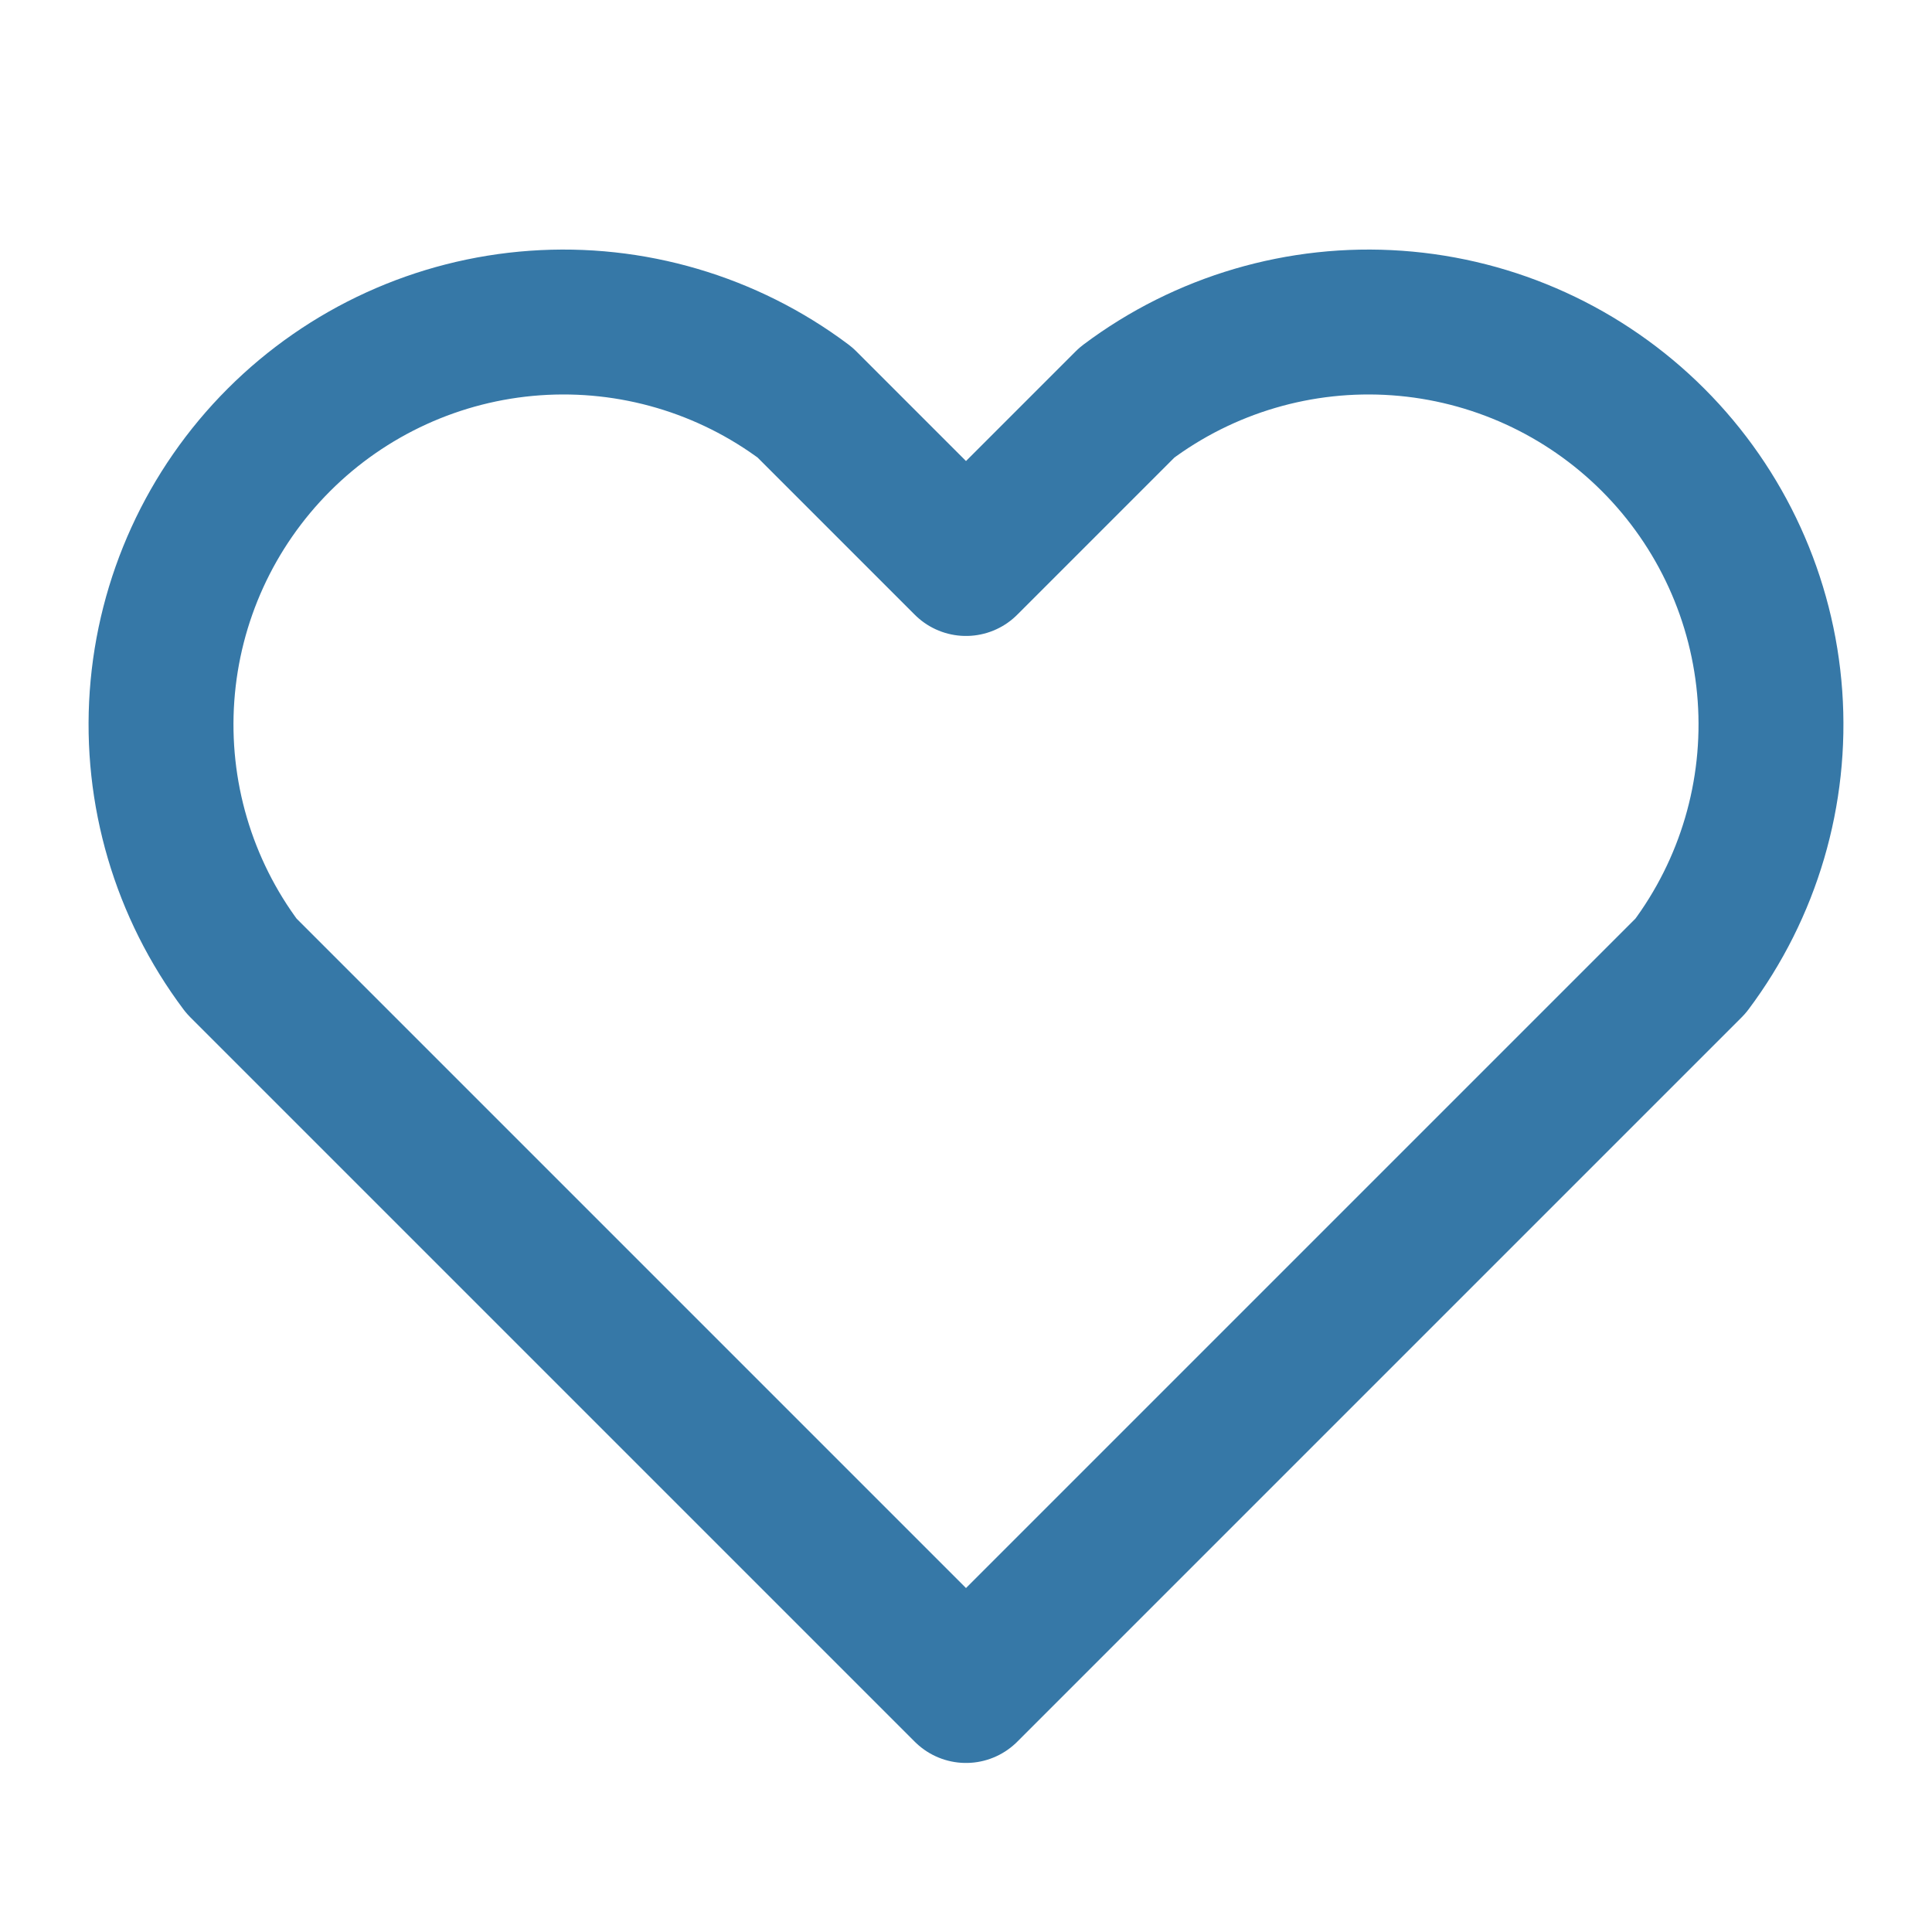
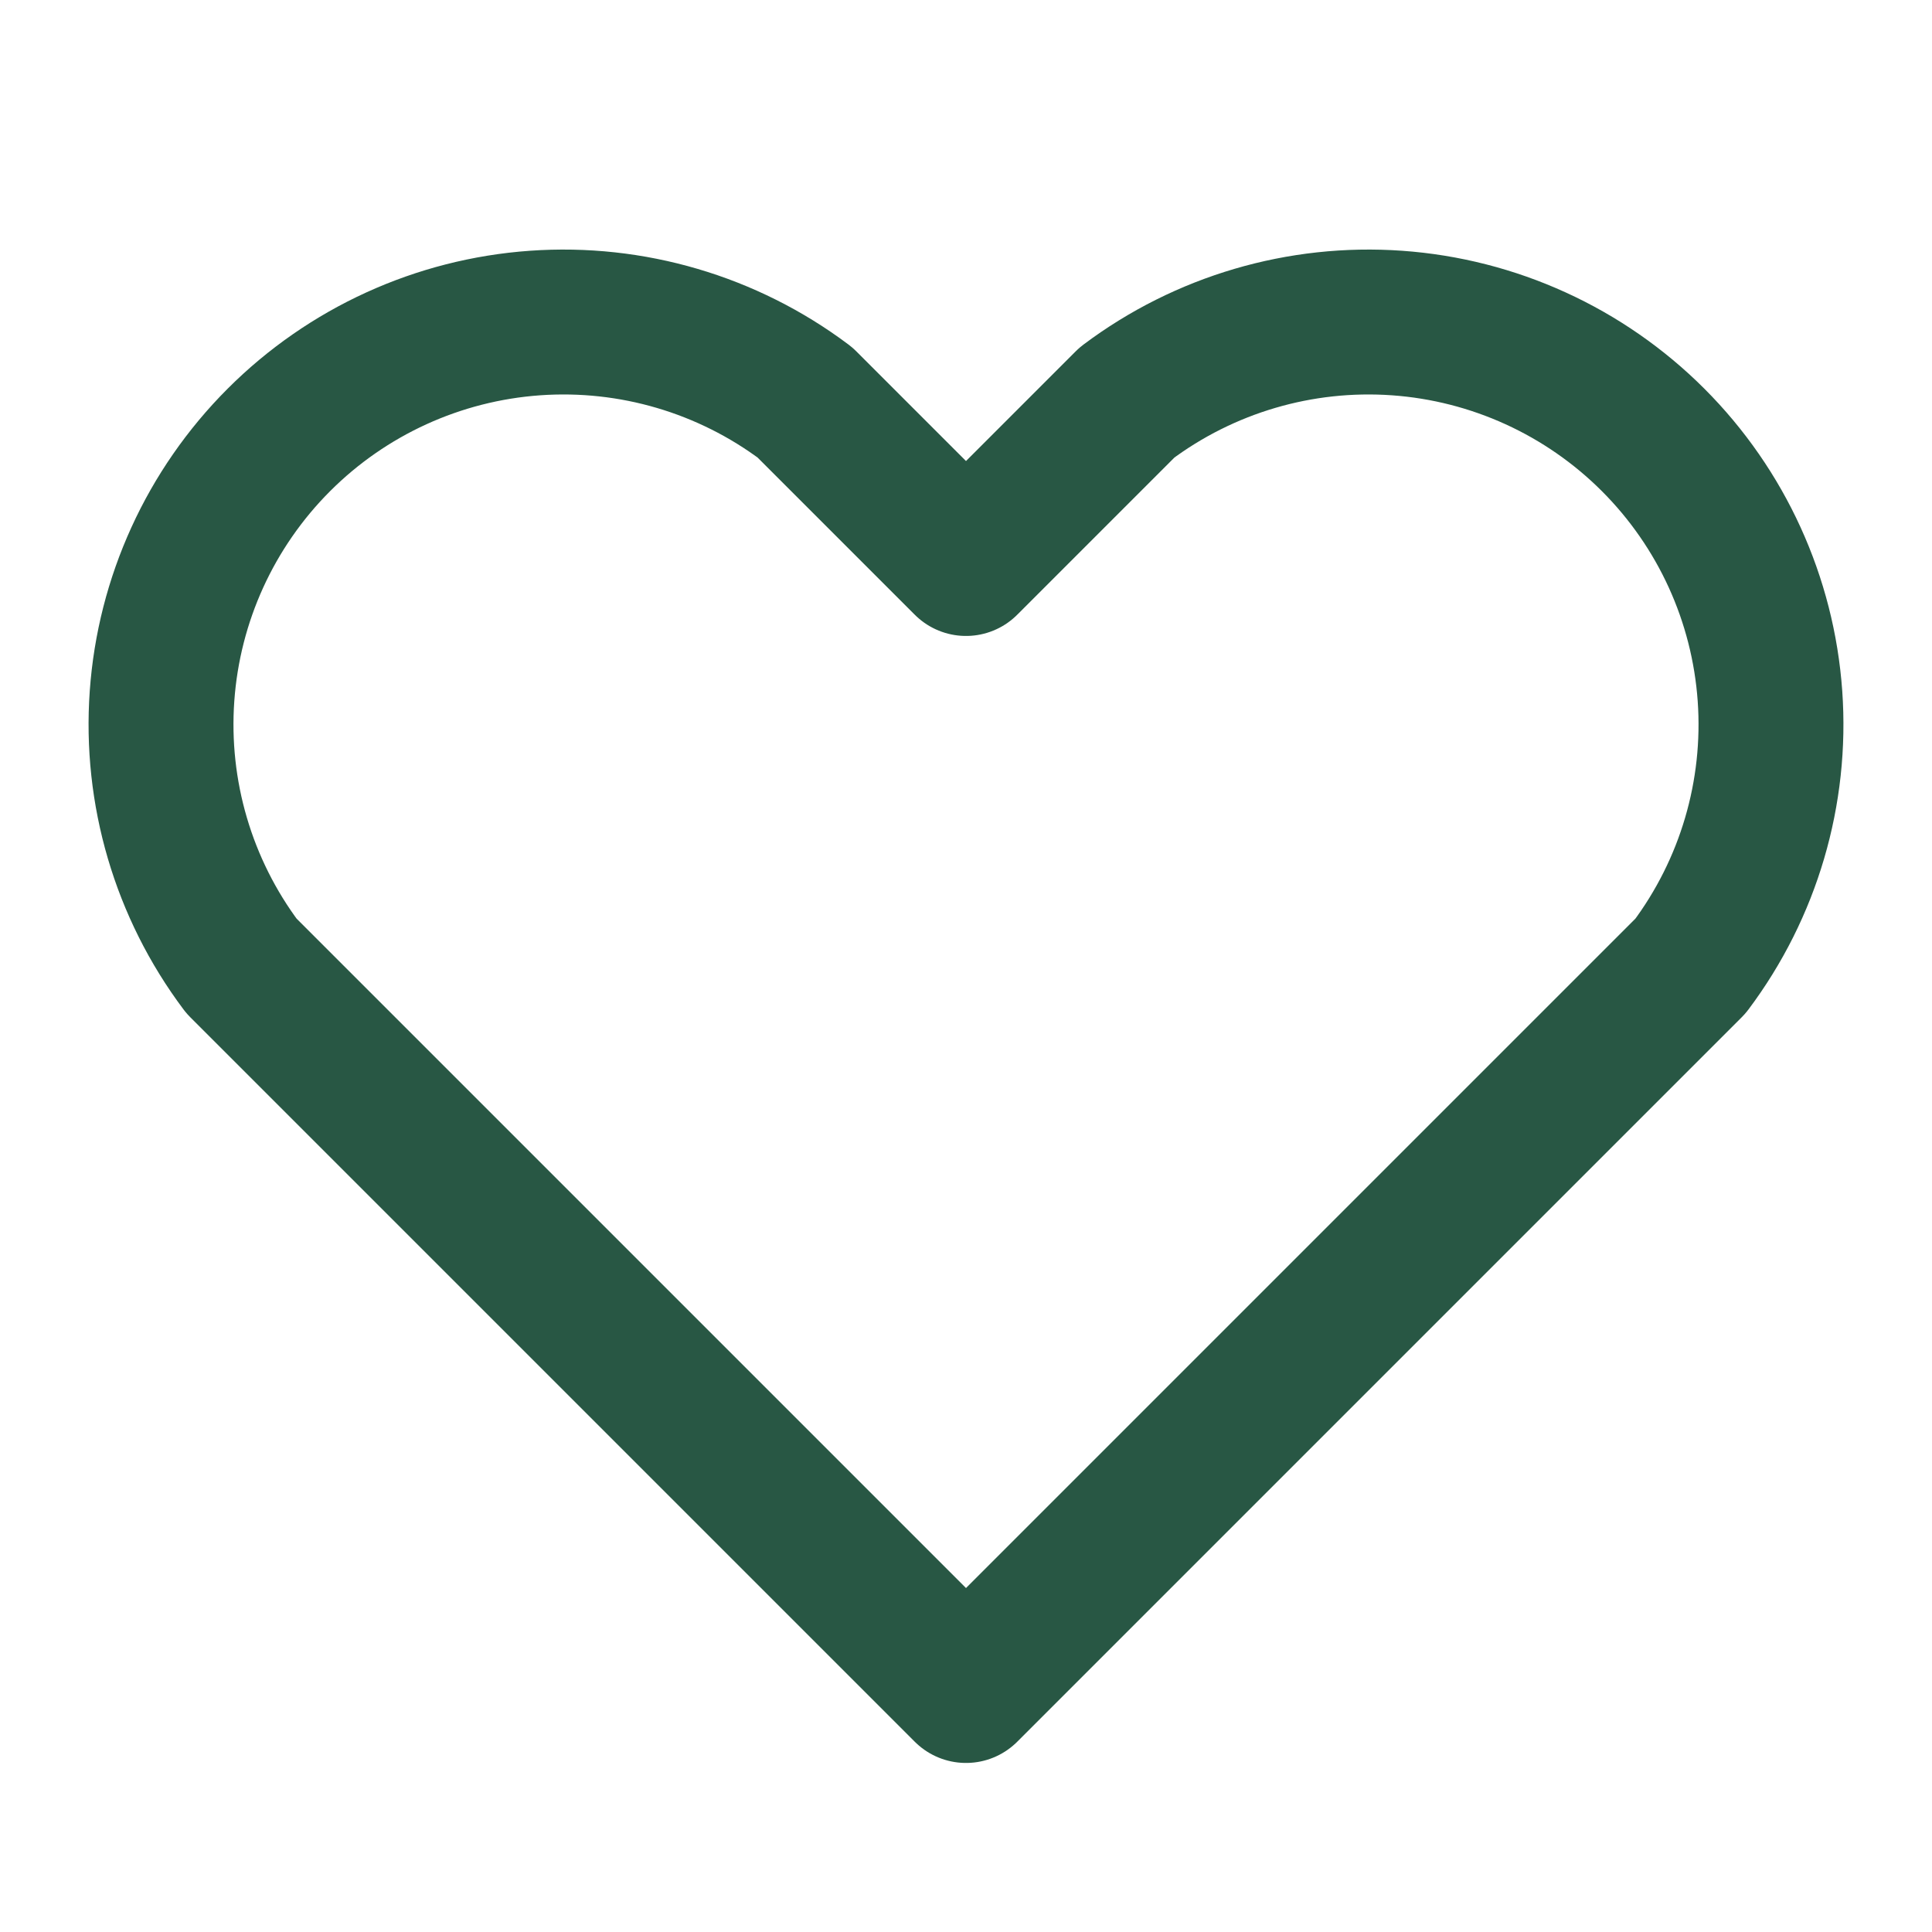
<svg xmlns="http://www.w3.org/2000/svg" preserveAspectRatio="none" overflow="visible" style="display: block;" width="45" height="45" viewBox="0 0 45 45" fill="none">
  <g id="Icon / heart">
-     <path id="Vector" d="M22.5 39.375L5.625 22.5C4.271 20.695 3.614 18.462 3.774 16.21C3.934 13.959 4.9 11.842 6.496 10.246C8.092 8.65 10.209 7.684 12.46 7.524C14.711 7.364 16.945 8.021 18.75 9.375L22.5 13.125L26.25 9.375C28.055 8.021 30.289 7.364 32.54 7.524C34.791 7.684 36.908 8.65 38.504 10.246C40.1 11.842 41.066 13.959 41.226 16.21C41.386 18.462 40.729 20.695 39.375 22.5L22.5 39.375Z" stroke-width="3.375" stroke-linecap="round" stroke-linejoin="round" stroke="#3678A7" />
+     <path id="Vector" d="M22.5 39.375L5.625 22.5C4.271 20.695 3.614 18.462 3.774 16.21C3.934 13.959 4.9 11.842 6.496 10.246C8.092 8.65 10.209 7.684 12.46 7.524C14.711 7.364 16.945 8.021 18.75 9.375L22.5 13.125L26.25 9.375C28.055 8.021 30.289 7.364 32.54 7.524C34.791 7.684 36.908 8.65 38.504 10.246C40.1 11.842 41.066 13.959 41.226 16.21C41.386 18.462 40.729 20.695 39.375 22.5L22.5 39.375Z" stroke-width="3.375" stroke-linecap="round" stroke-linejoin="round" stroke="#285744" />
  </g>
</svg>
